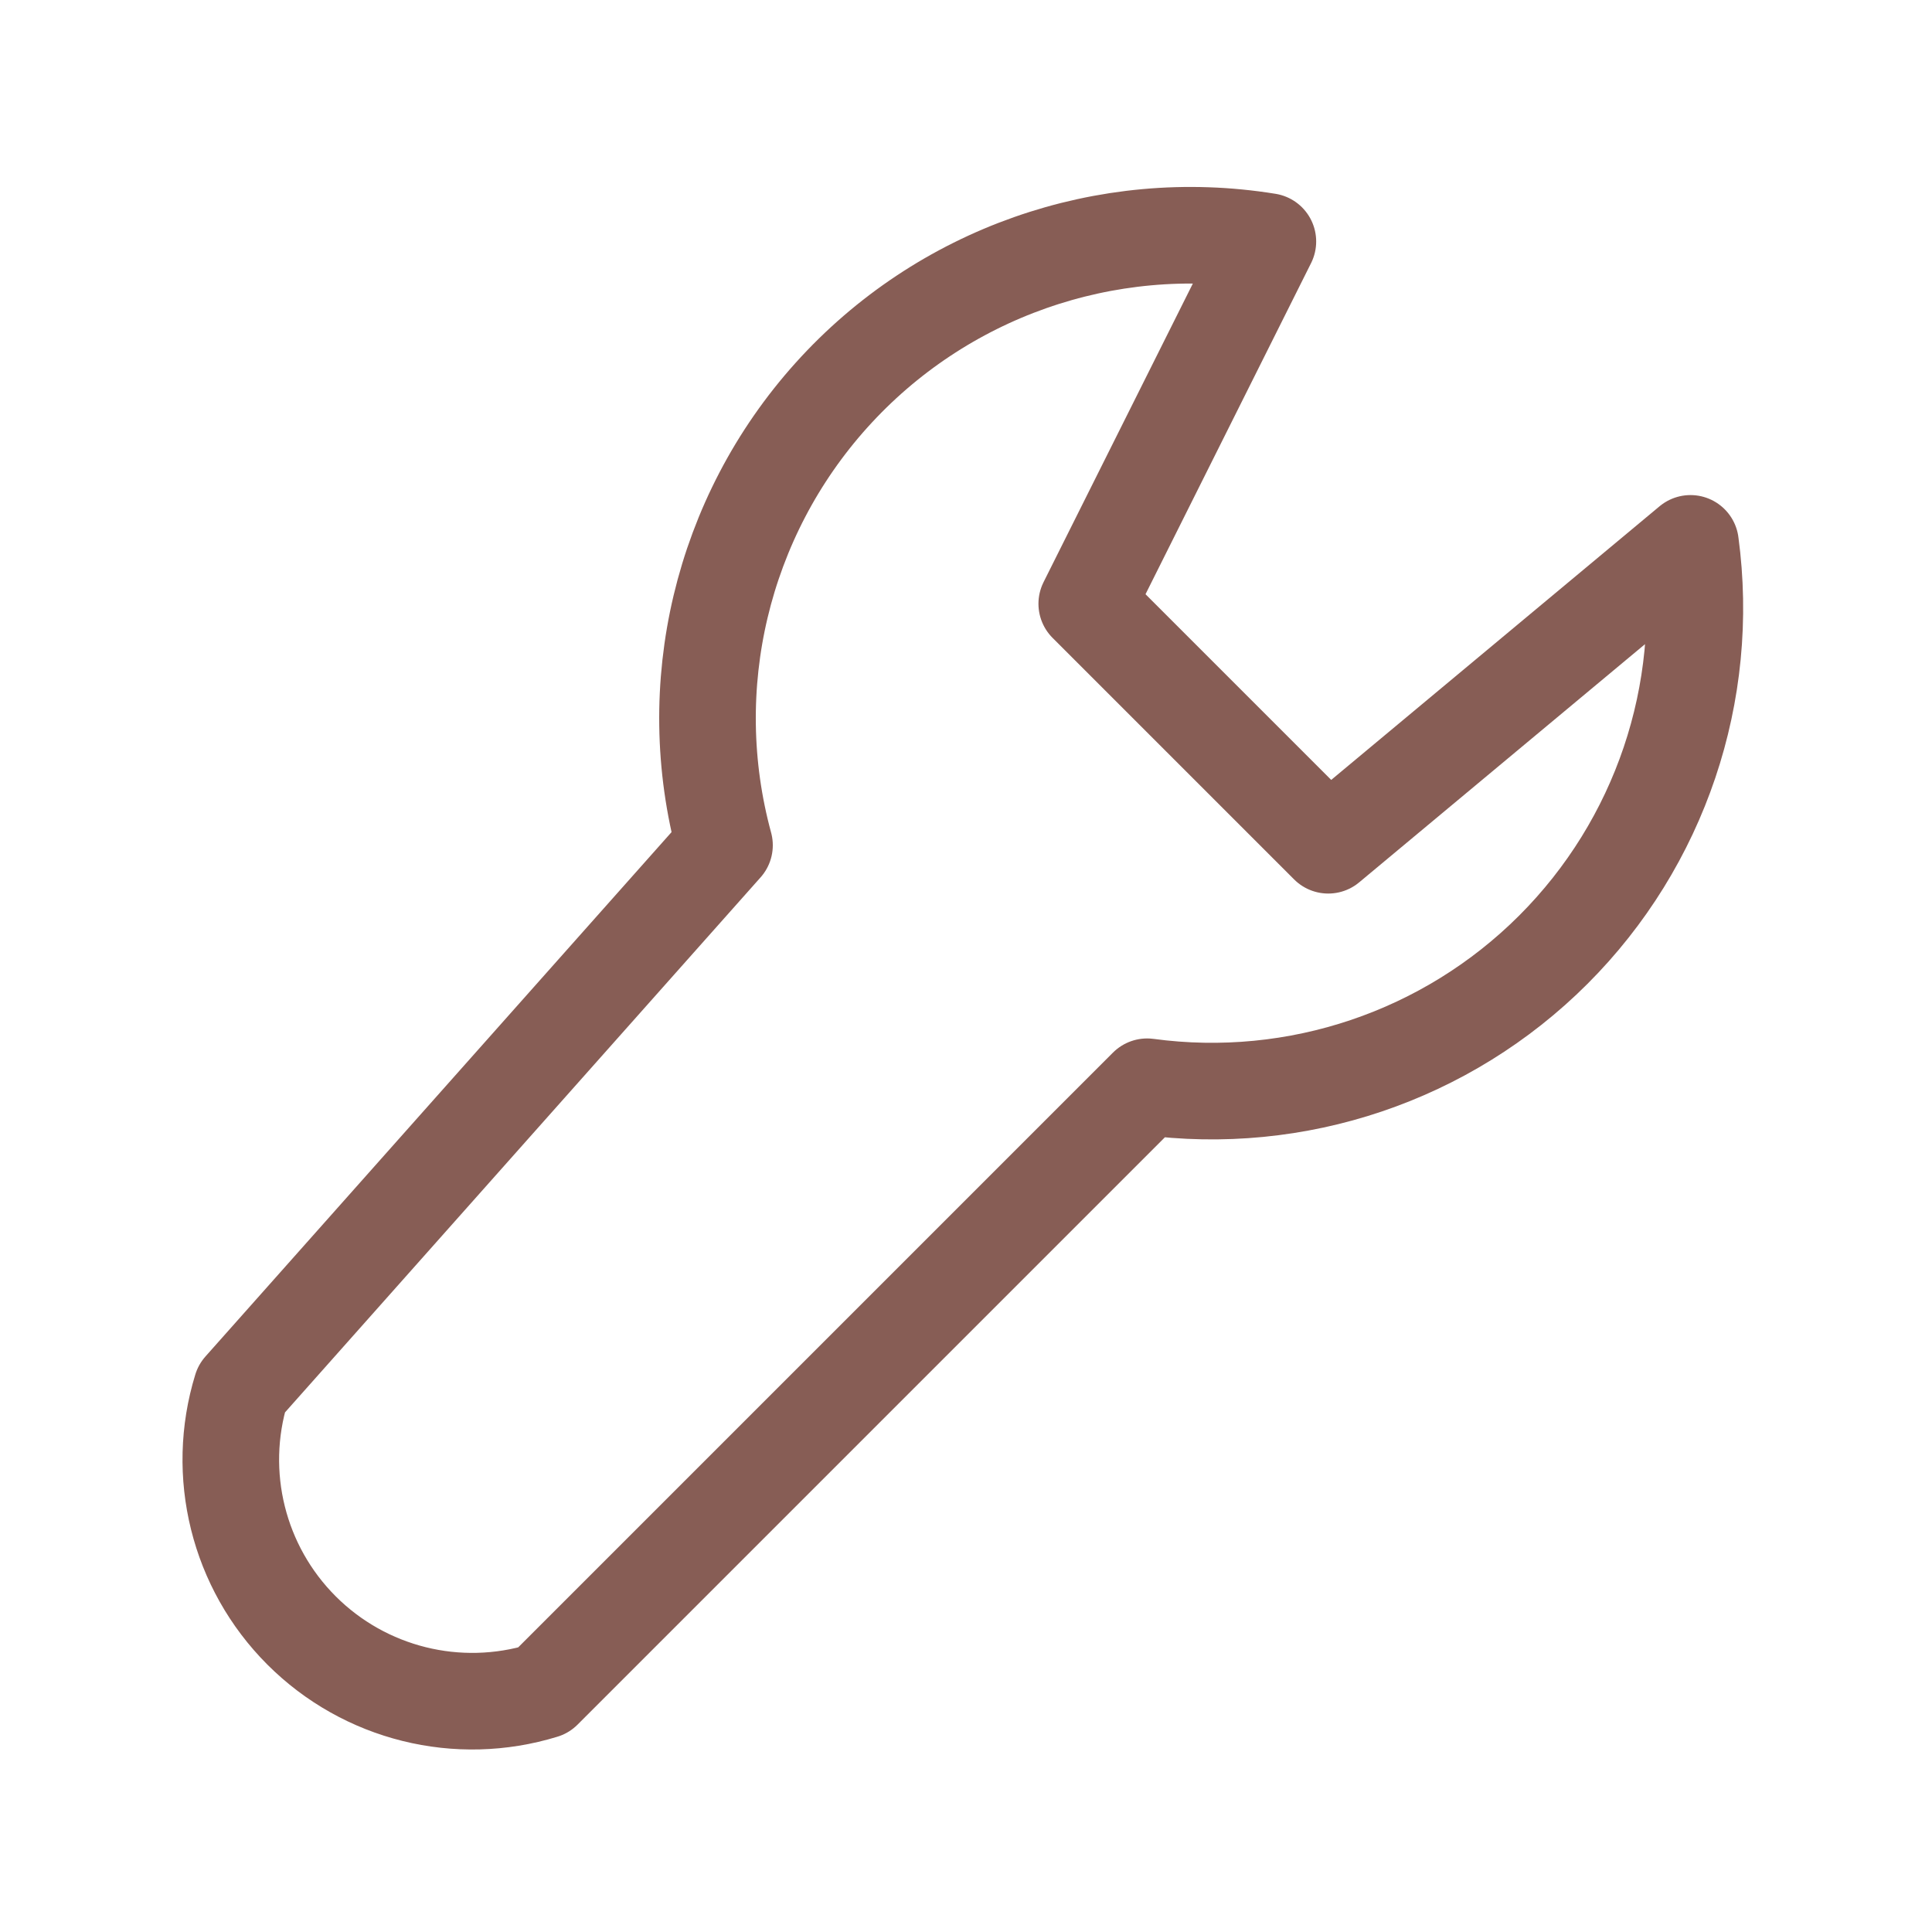
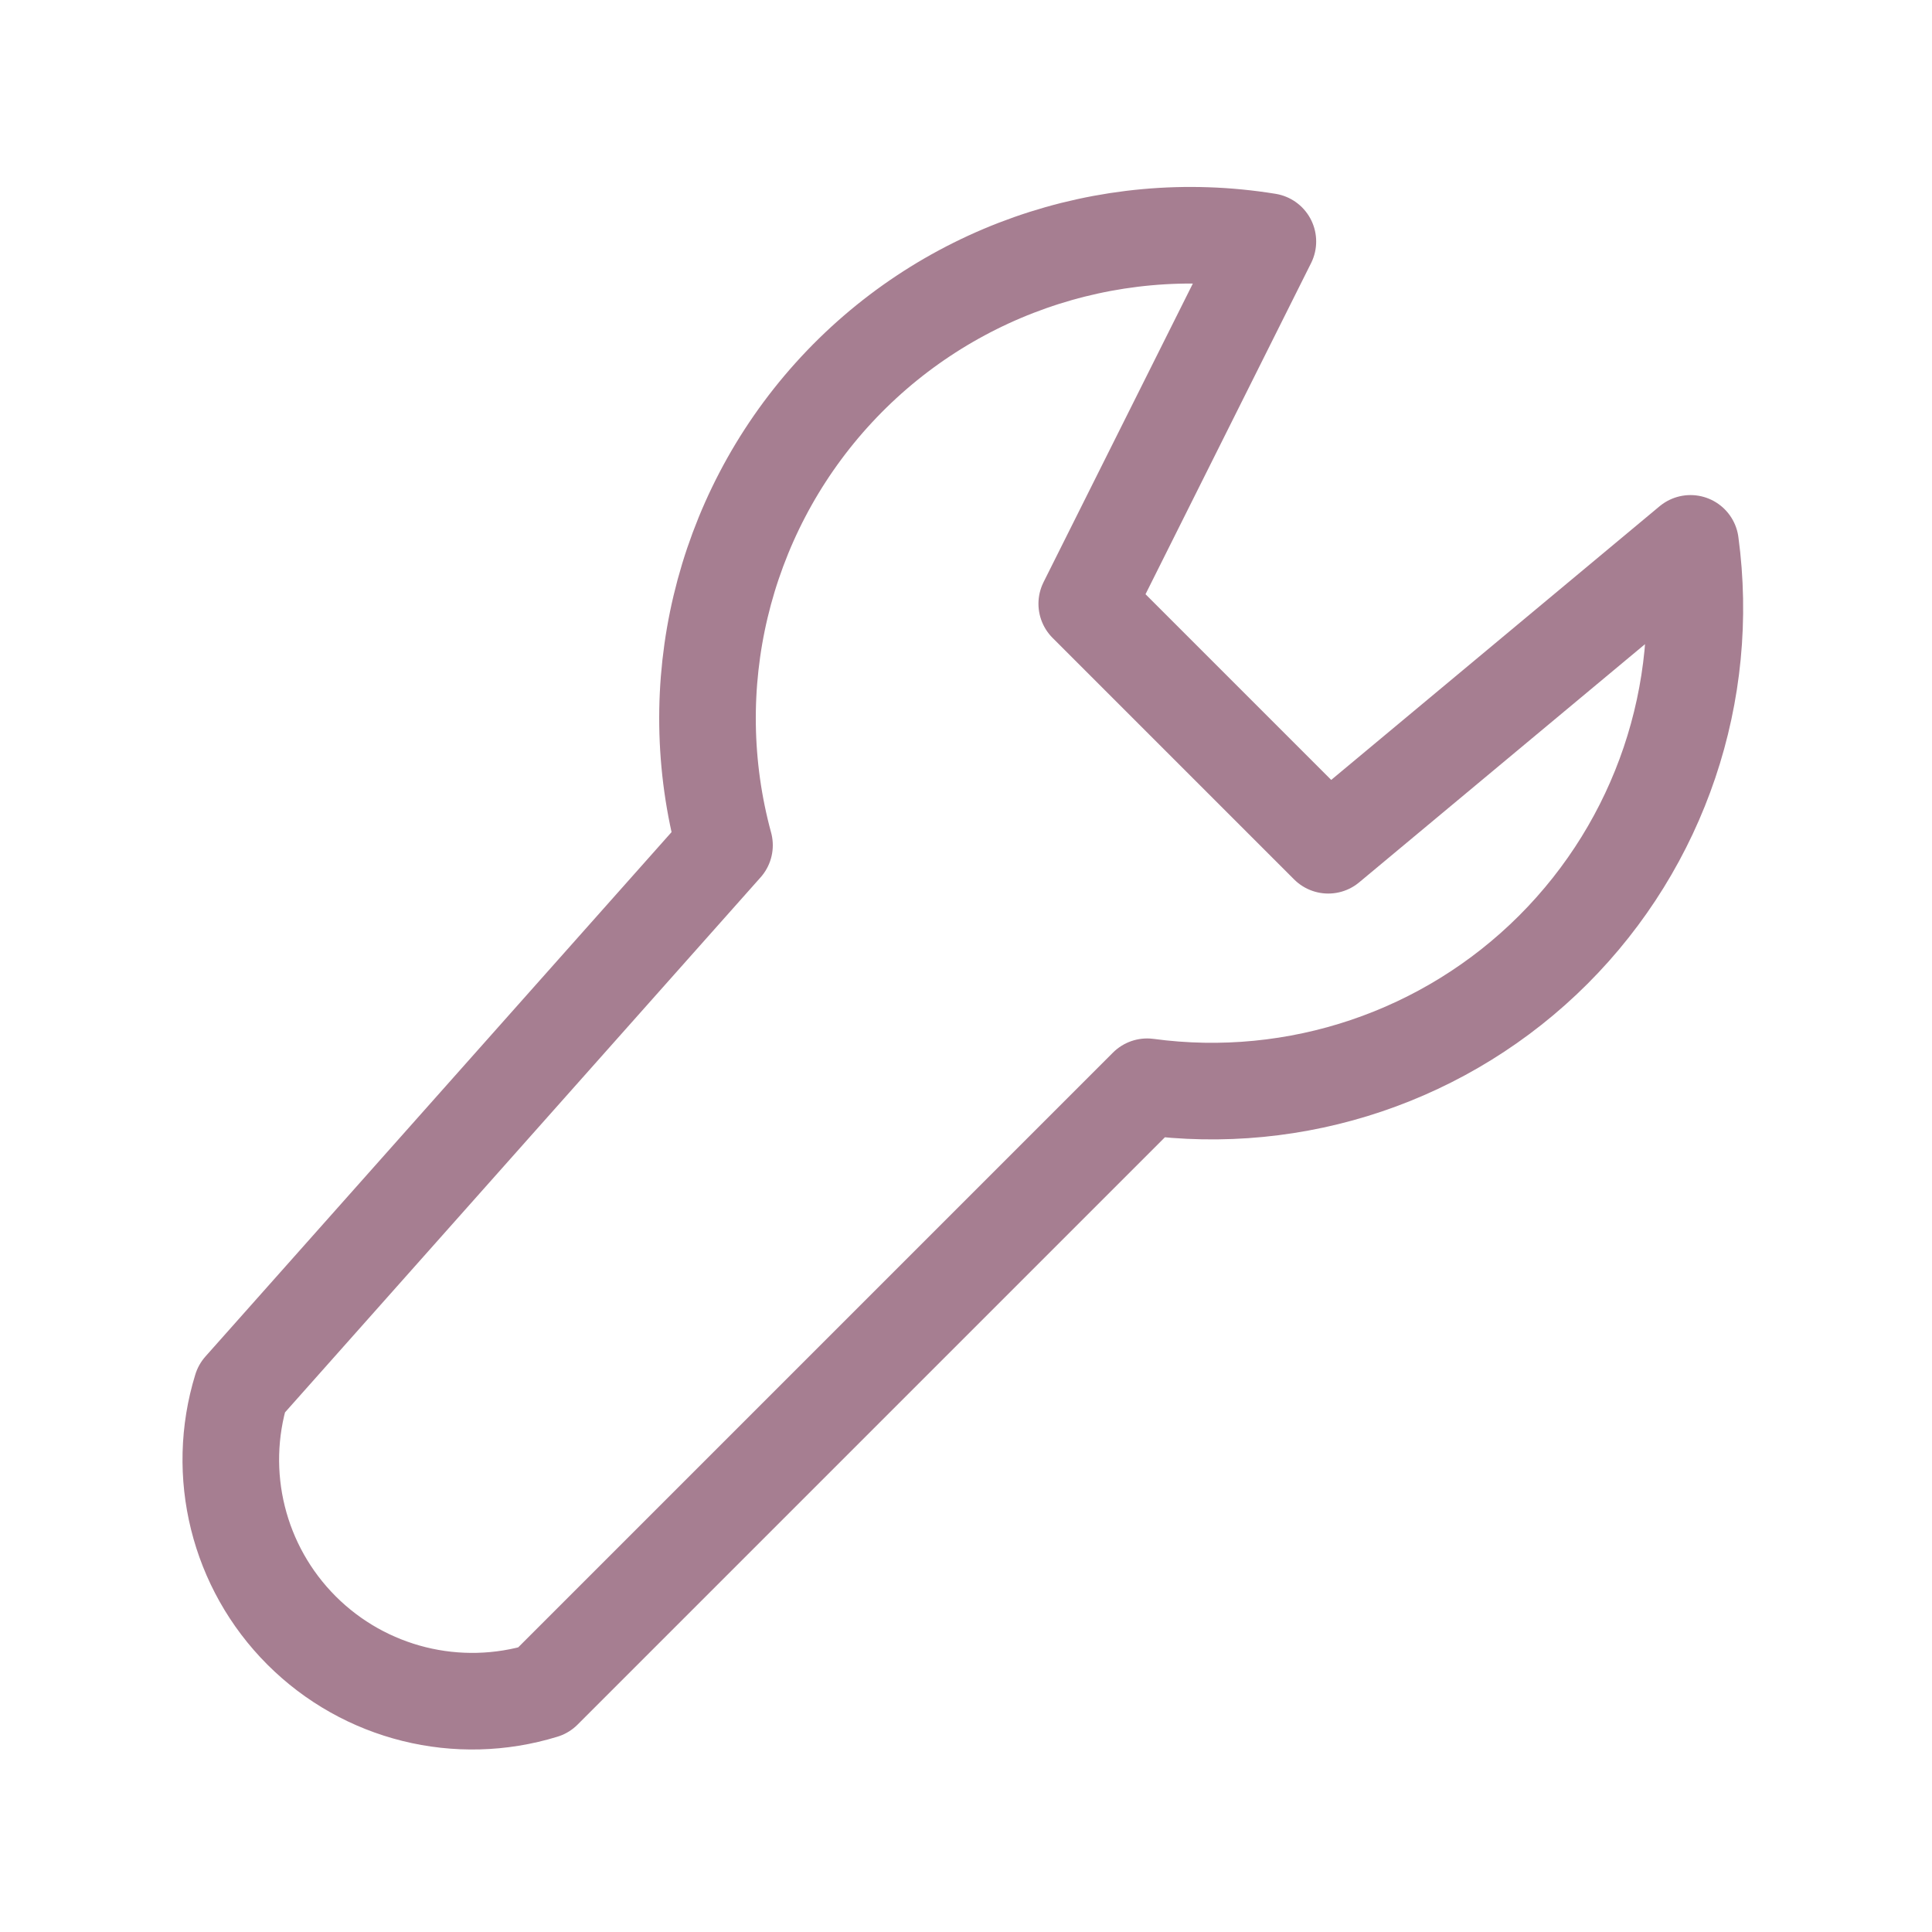
<svg xmlns="http://www.w3.org/2000/svg" width="64" height="64" viewBox="0 0 32 32">
-   <path d="M21 4a8 8 0 0 0-9 10L4 23a4 4 0 0 0 5 5l10-10a8 8 0 0 0 9-9l-6 5-4-4z" fill="none" stroke="#875D55" stroke-width="1.6" stroke-linejoin="round" stroke-linecap="round" />
+   <path d="M21 4a8 8 0 0 0-9 10L4 23a4 4 0 0 0 5 5l10-10a8 8 0 0 0 9-9l-6 5-4-4z" fill="none" stroke="#A67E91" stroke-width="1.6" stroke-linejoin="round" stroke-linecap="round" />
</svg>
